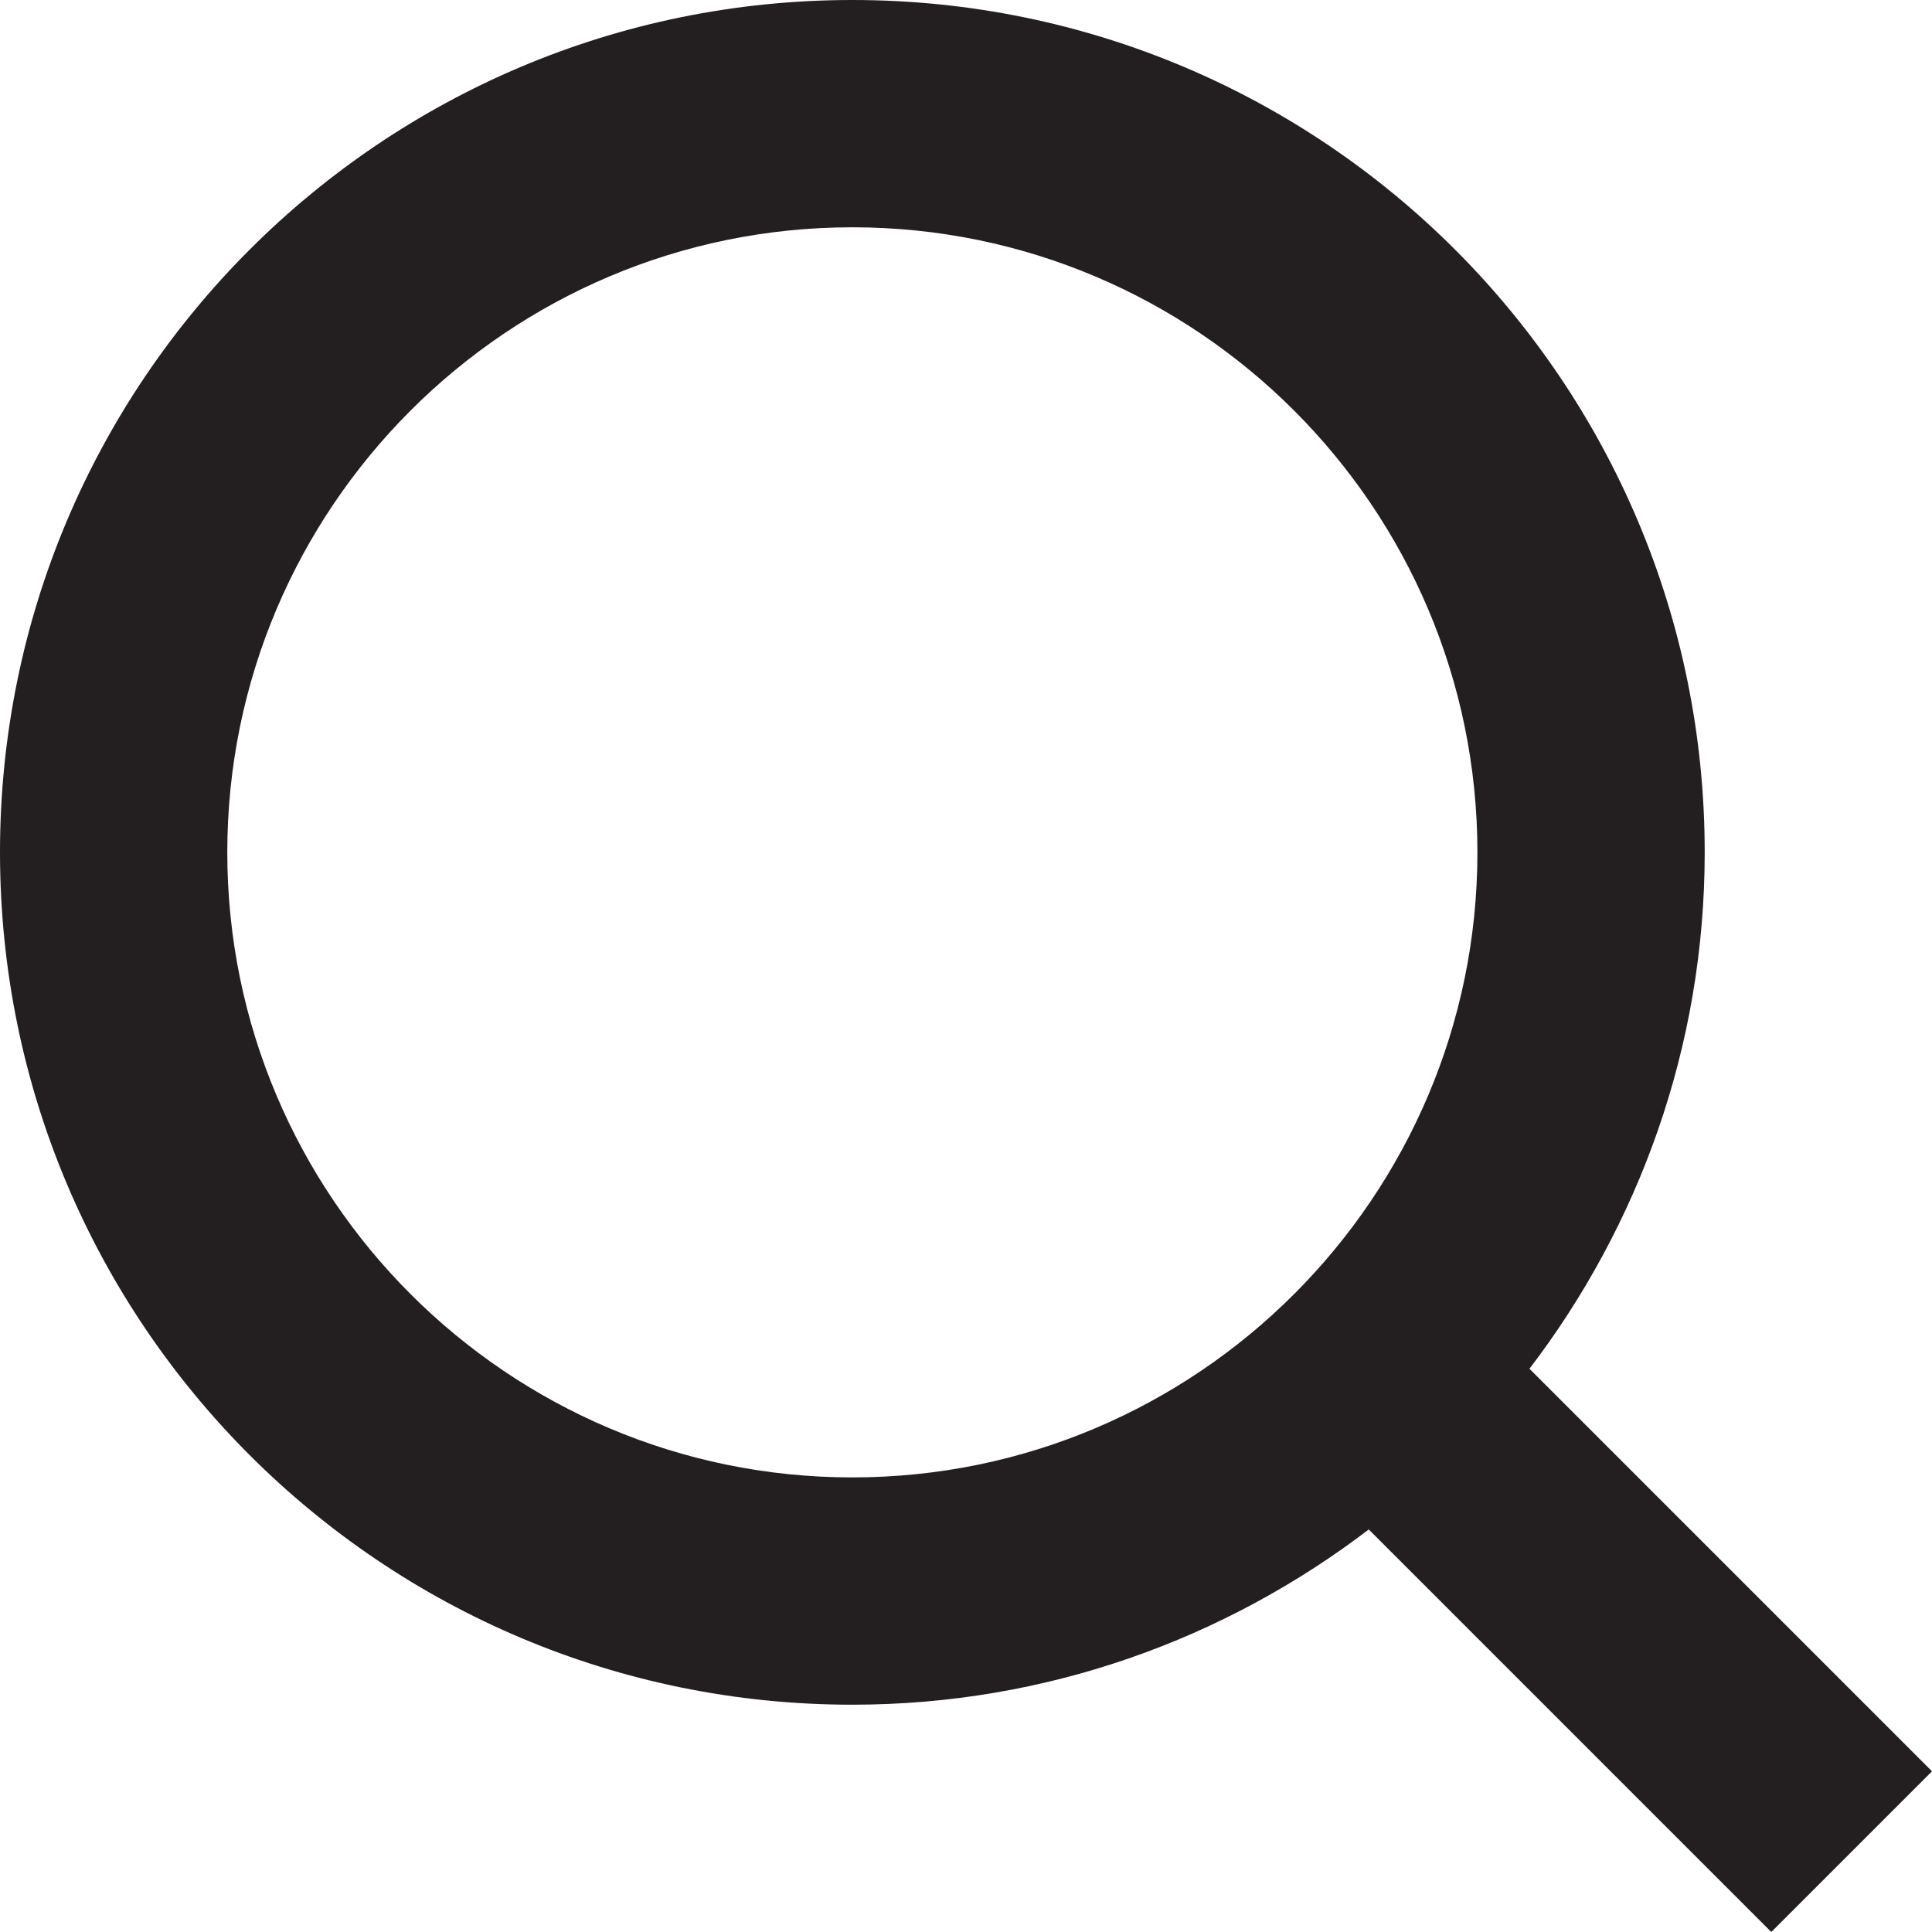
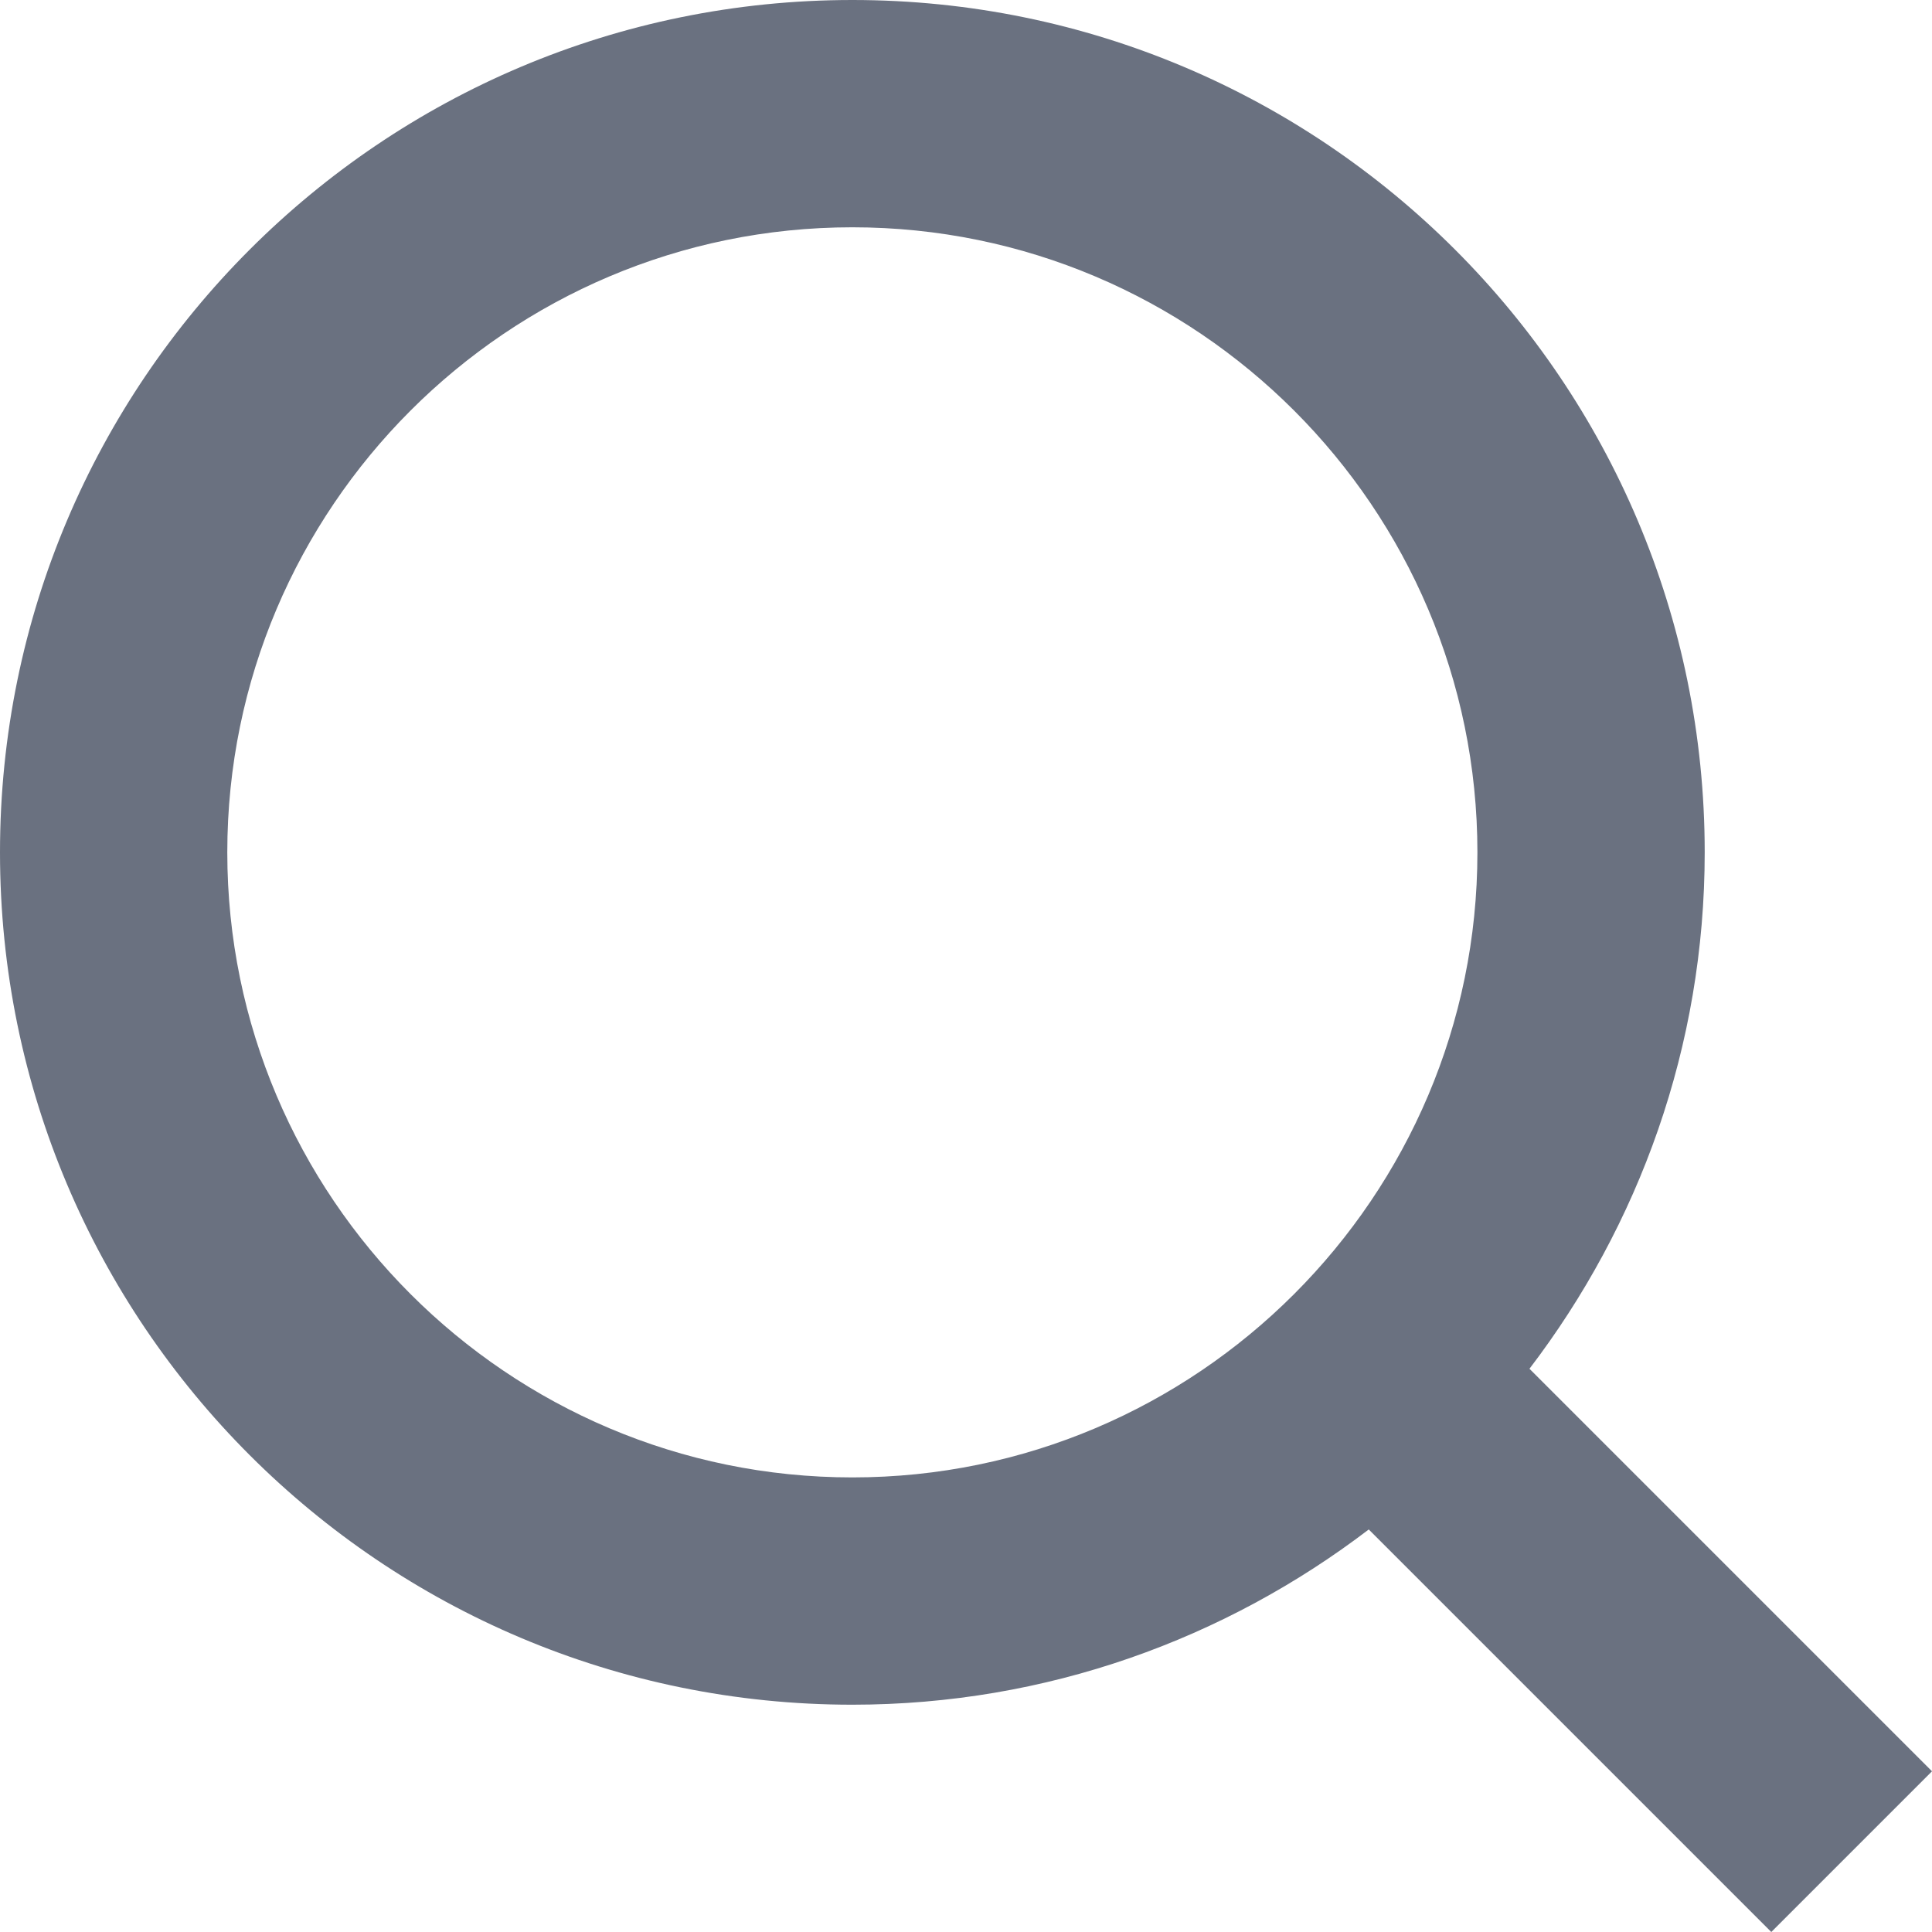
<svg xmlns="http://www.w3.org/2000/svg" version="1.1" x="0px" y="0px" width="17px" height="17px" viewBox="0 0 17 17" enable-background="new 0 0 17 17" xml:space="preserve">
  <g id="Layer_1">
</g>
  <g id="Layer_2">
-     <path fill="#231F20" d="M17,15.586l-3.542-3.542C14.421,10.782,15,9.21,15,7.5C15,3.358,11.643,0,7.5,0C3.358,0,0,3.358,0,7.5   C0,11.643,3.358,15,7.5,15c1.71,0,3.282-0.579,4.544-1.542L15.586,17L17,15.586z M2,7.5C2,4.467,4.467,2,7.5,2   C10.532,2,13,4.467,13,7.5c0,3.032-2.468,5.5-5.5,5.5C4.467,13,2,10.532,2,7.5z" />
+     <path fill="#6a7180" d="M17,15.586l-3.542-3.542C14.421,10.782,15,9.21,15,7.5C15,3.358,11.643,0,7.5,0C3.358,0,0,3.358,0,7.5   C0,11.643,3.358,15,7.5,15c1.71,0,3.282-0.579,4.544-1.542L15.586,17L17,15.586z M2,7.5C2,4.467,4.467,2,7.5,2   C10.532,2,13,4.467,13,7.5c0,3.032-2.468,5.5-5.5,5.5C4.467,13,2,10.532,2,7.5z" />
  </g>
</svg>
